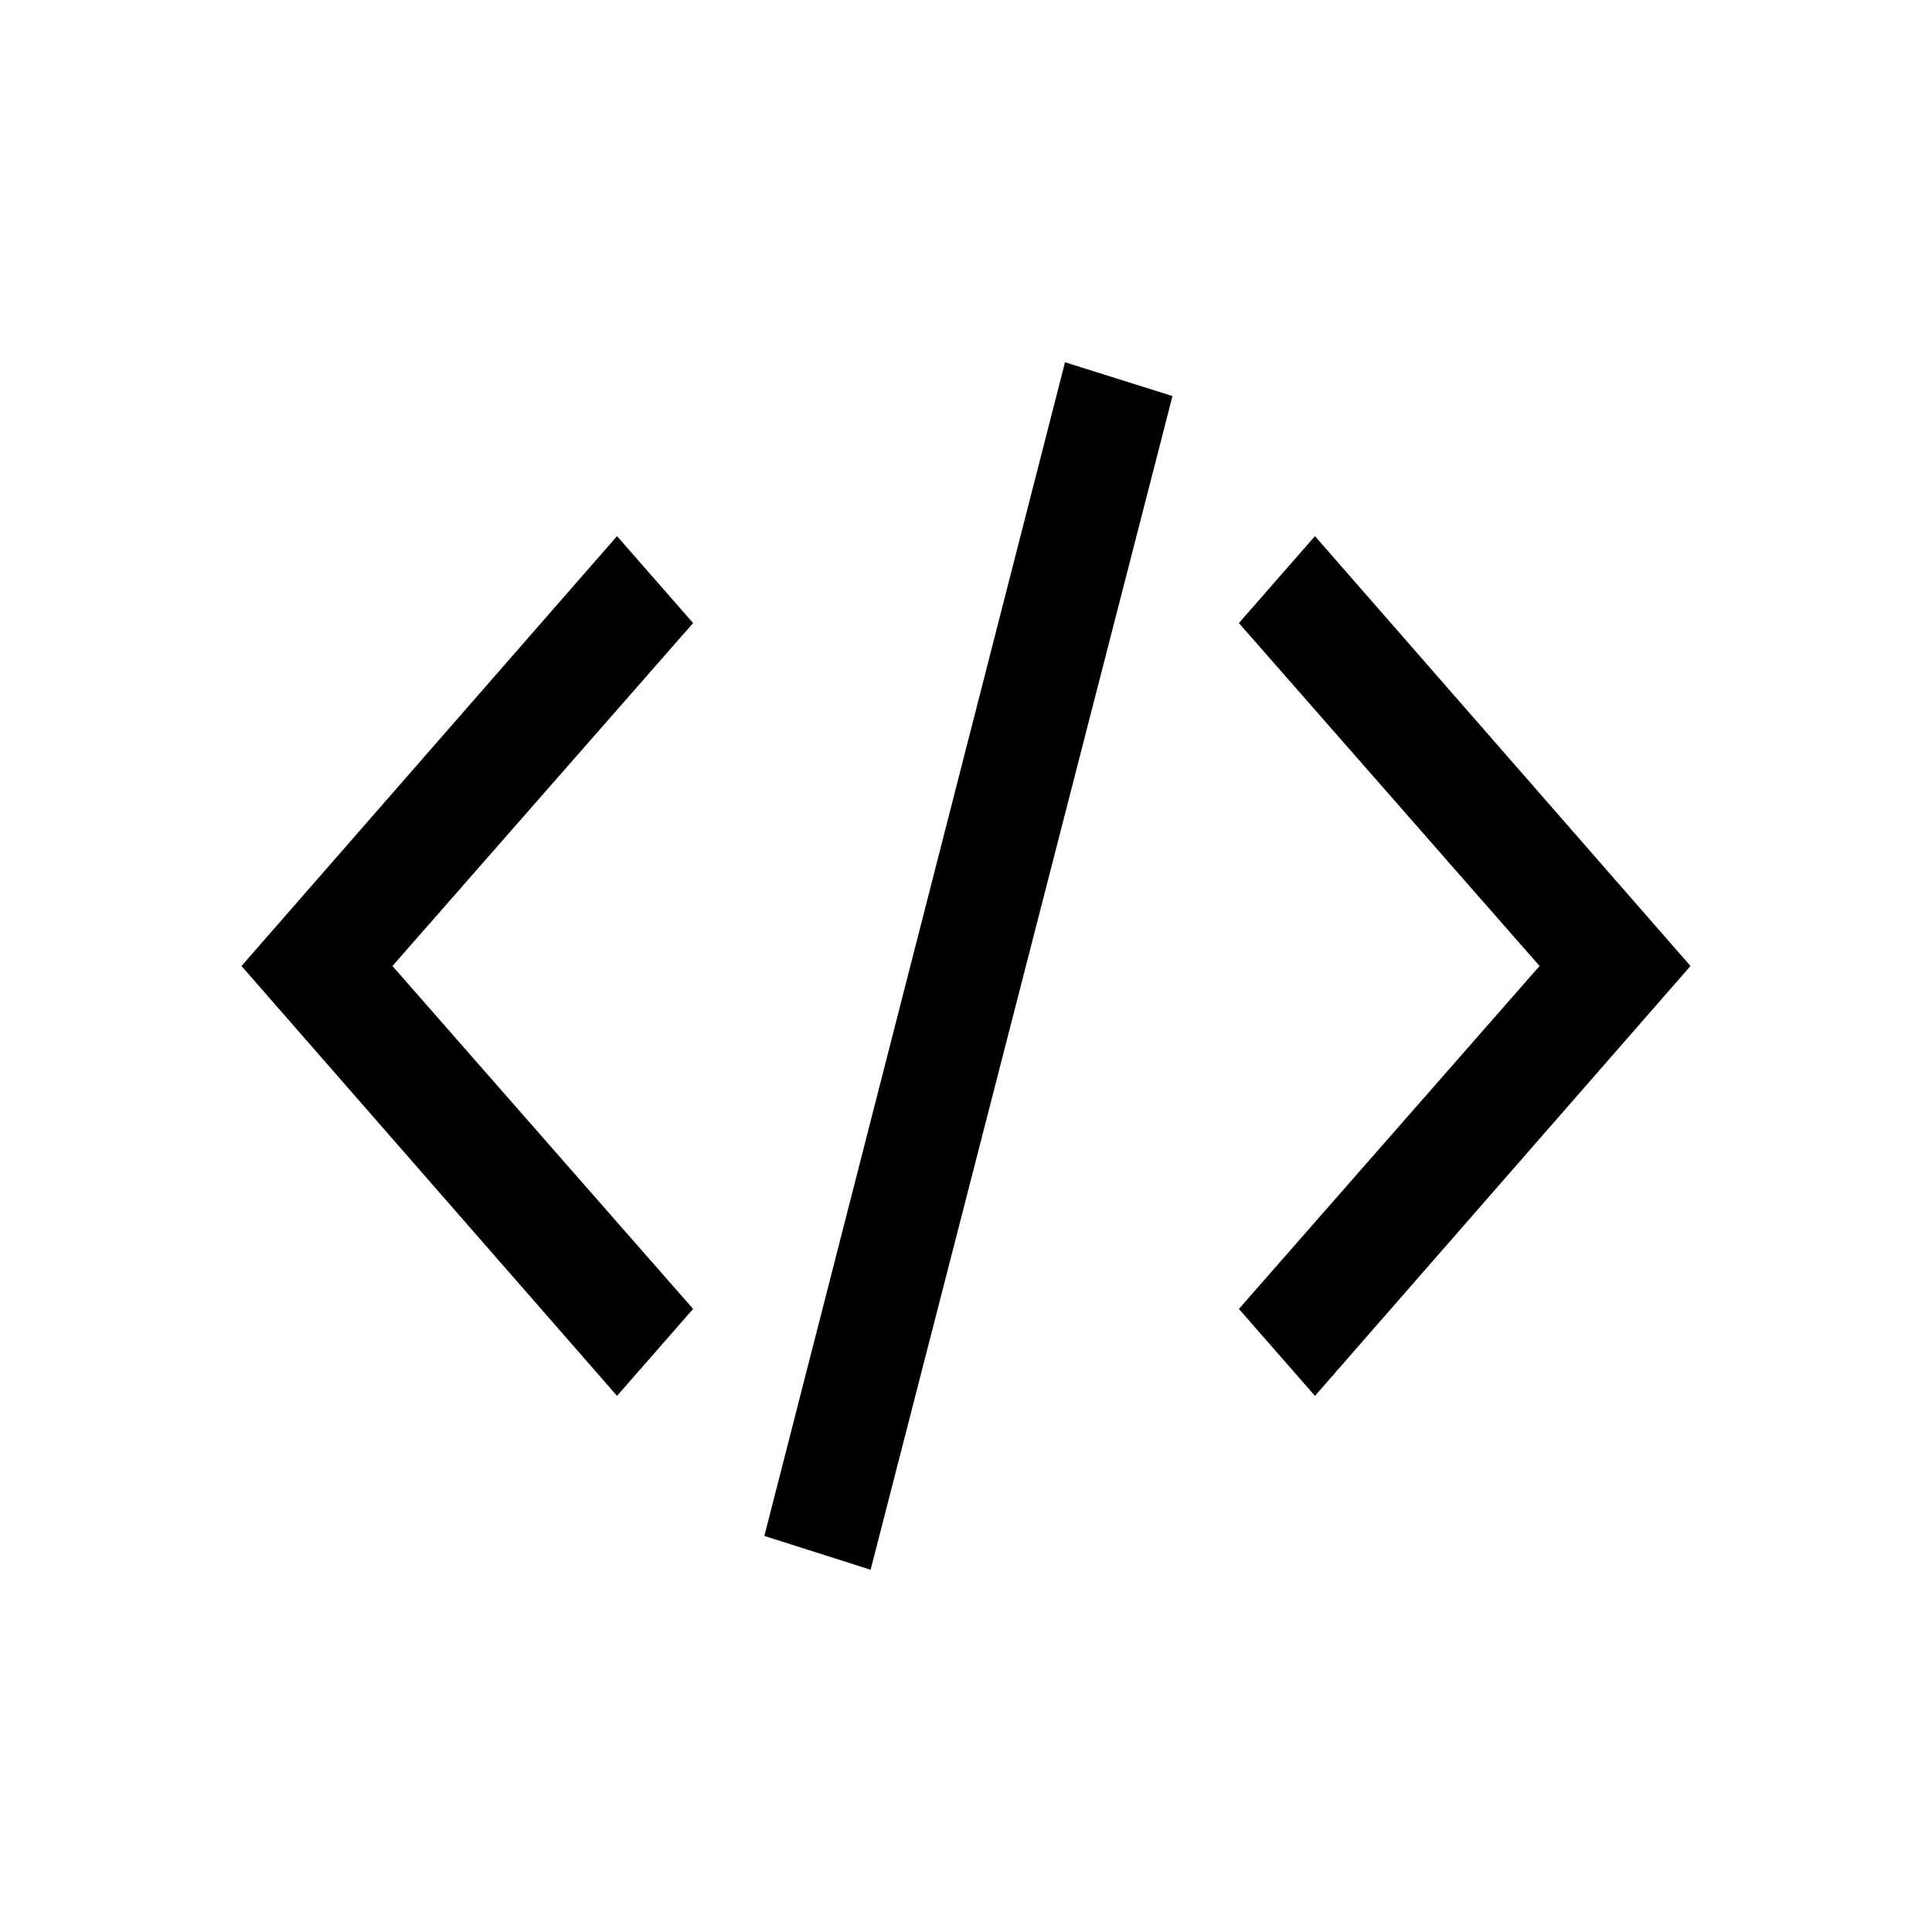
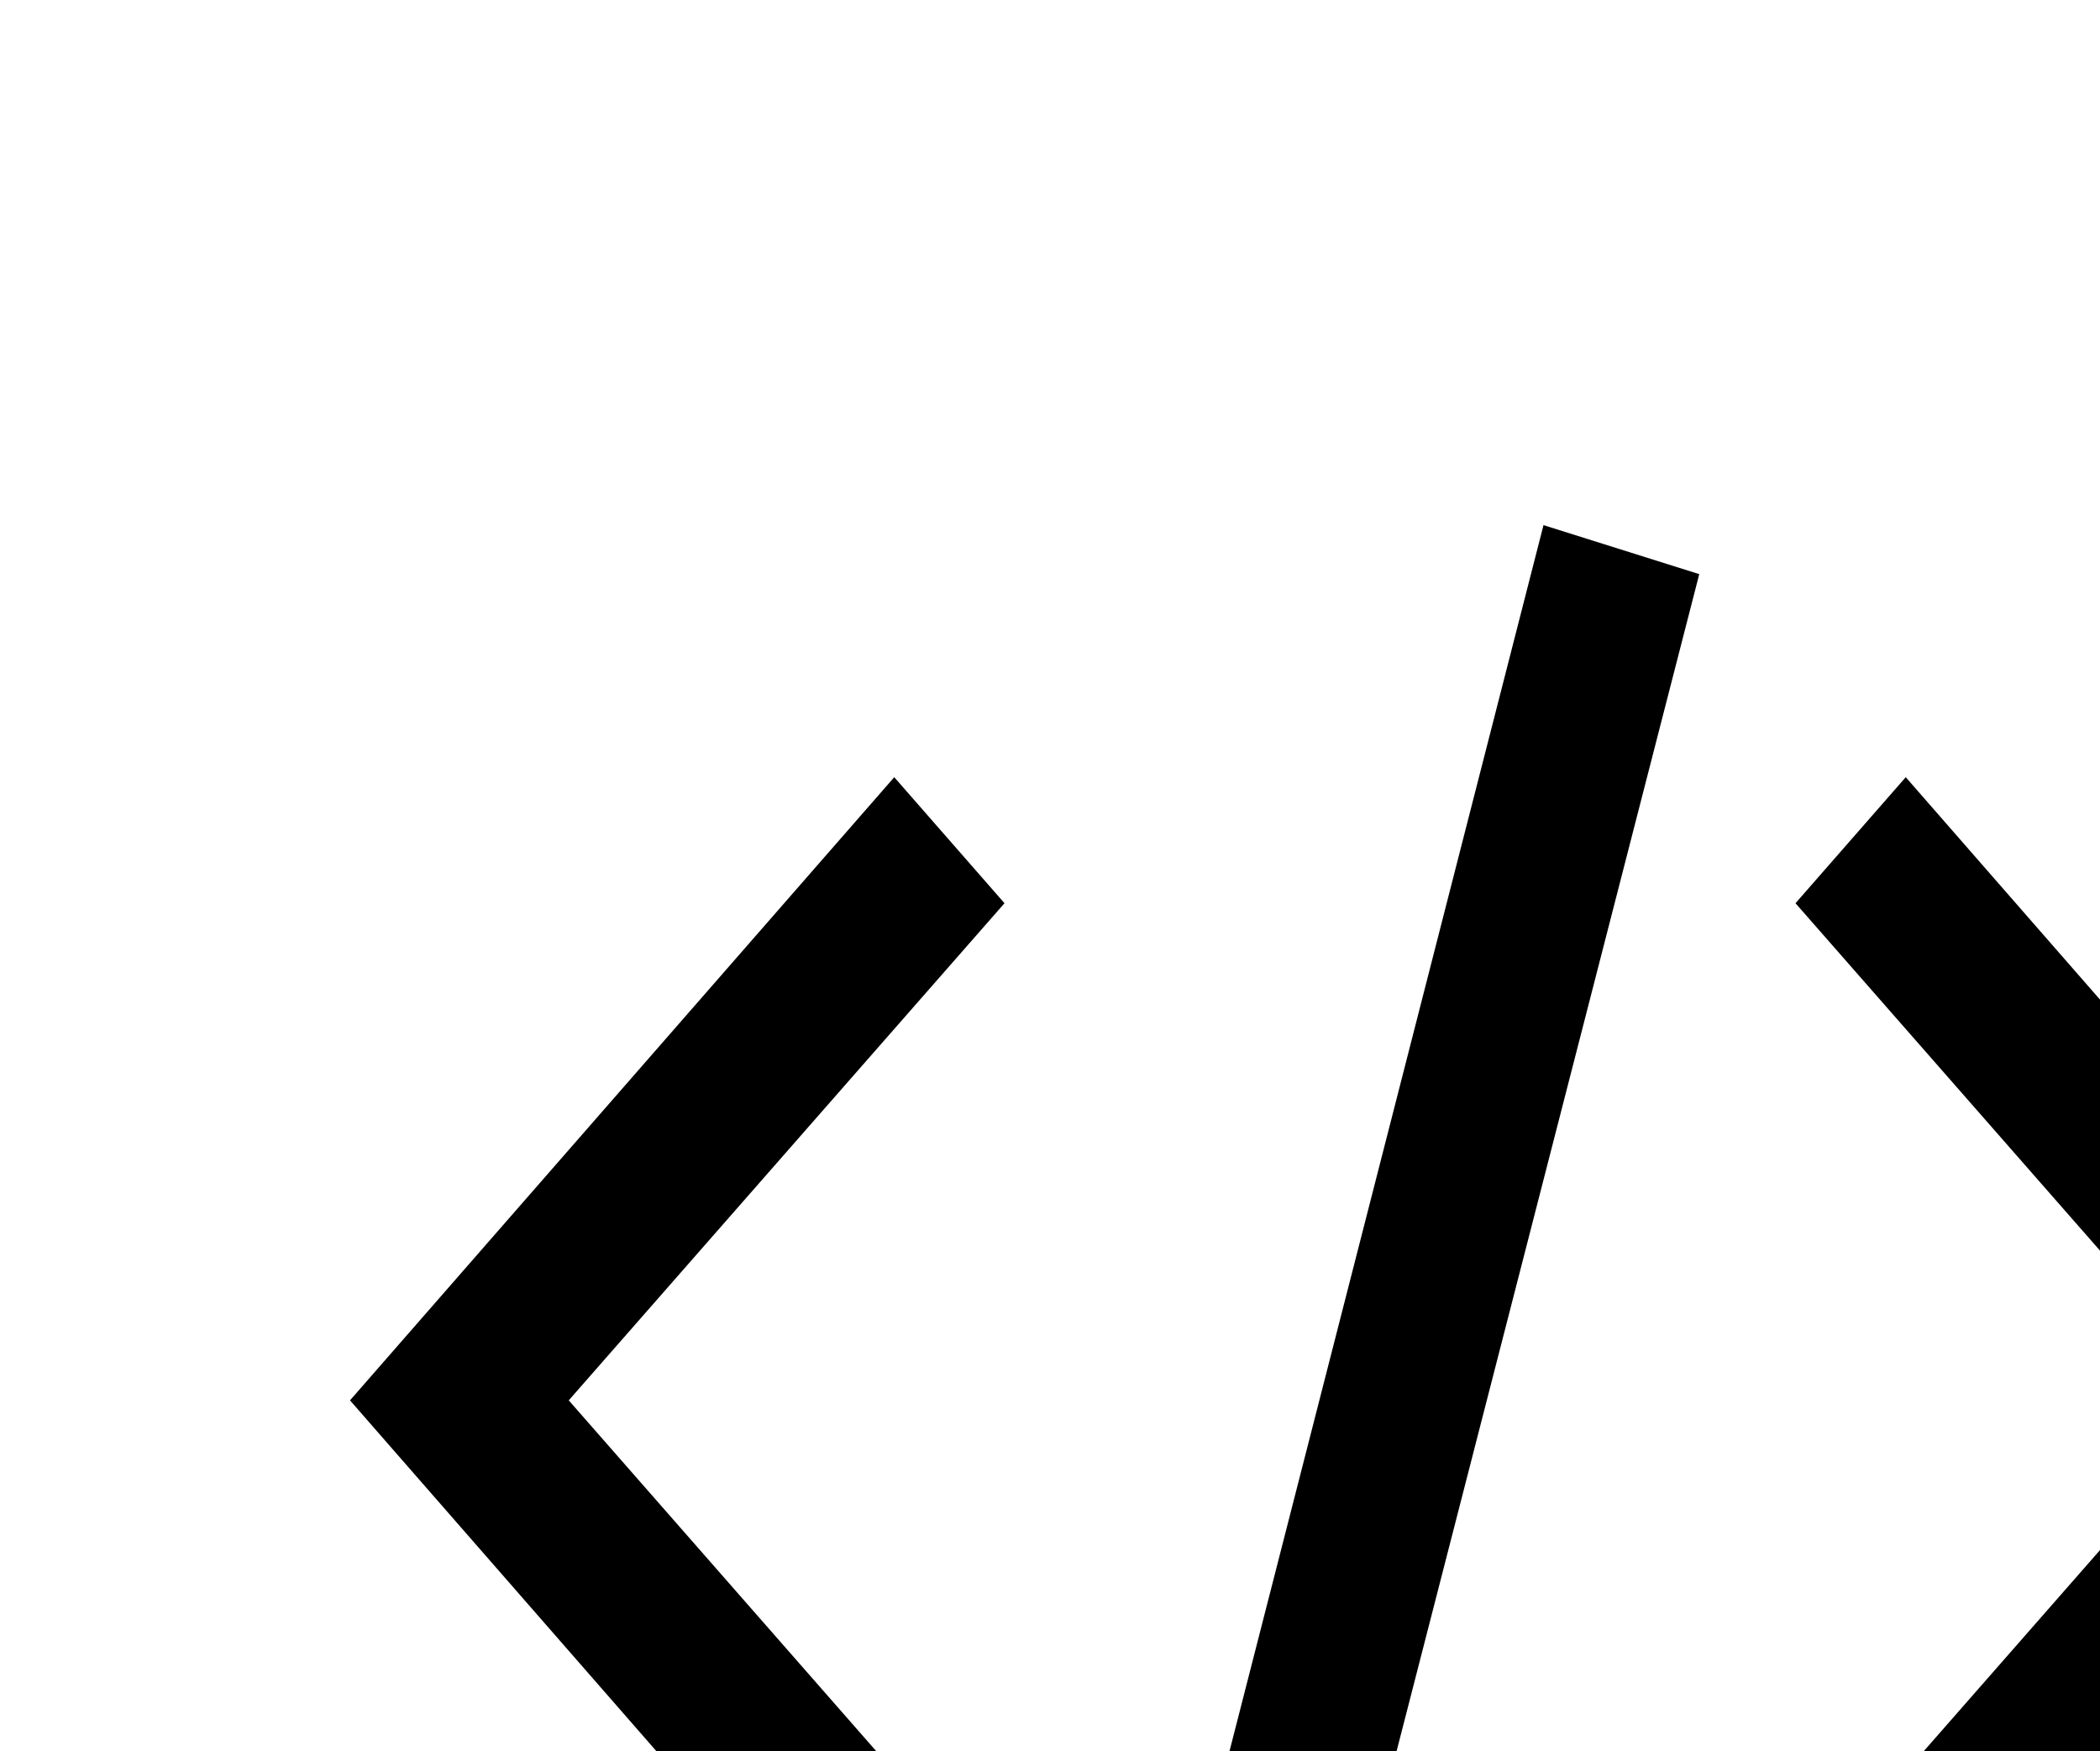
- <svg xmlns="http://www.w3.org/2000/svg" id="Layer_1" data-name="Layer 1" viewBox="0 0 16 16">
+ <svg xmlns="http://www.w3.org/2000/svg" viewbox="0 0 16 16" fill="#000000">
  <path id="code" d="M5.11,4.44,2,8l3.11,3.56.63-.72L3.25,8,5.74,5.16Zm5.78,0-.63.72L12.75,8l-2.49,2.84.63.72L14,8ZM6.33,12.72l.88.28,2.5-9.72L8.82,3Z" />
</svg>
